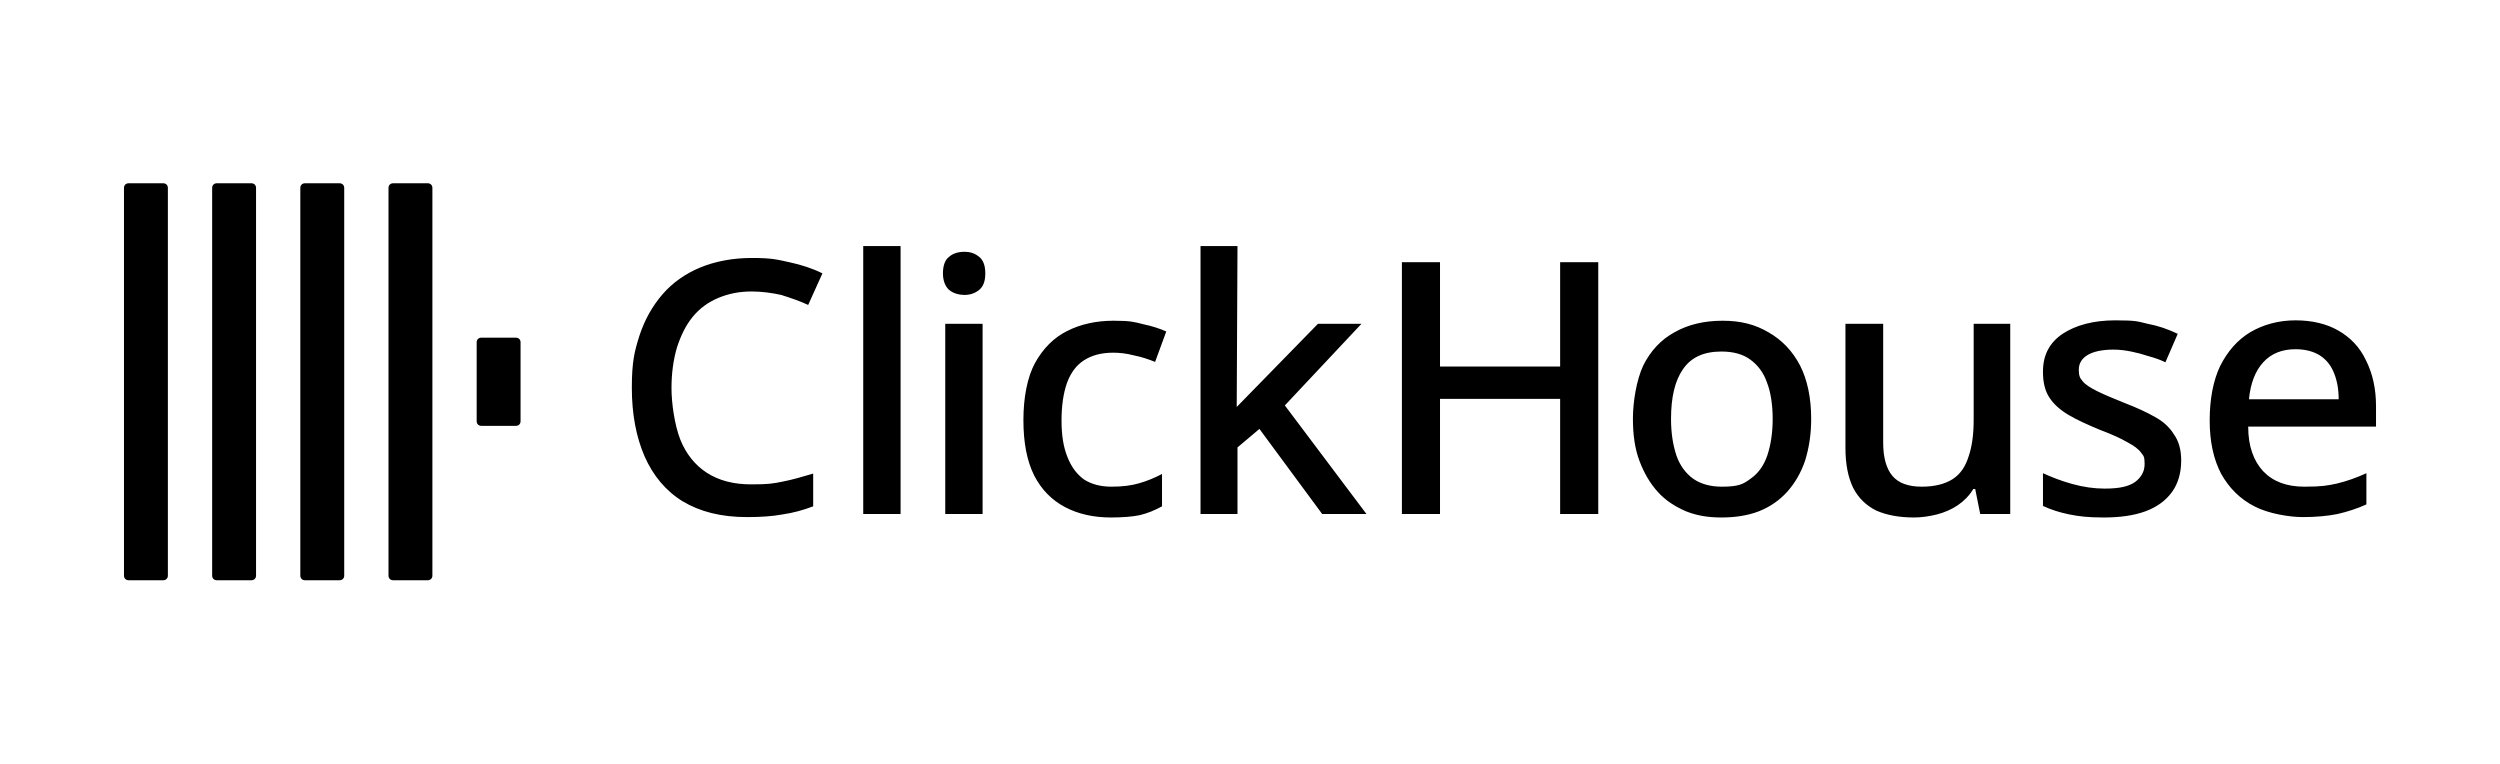
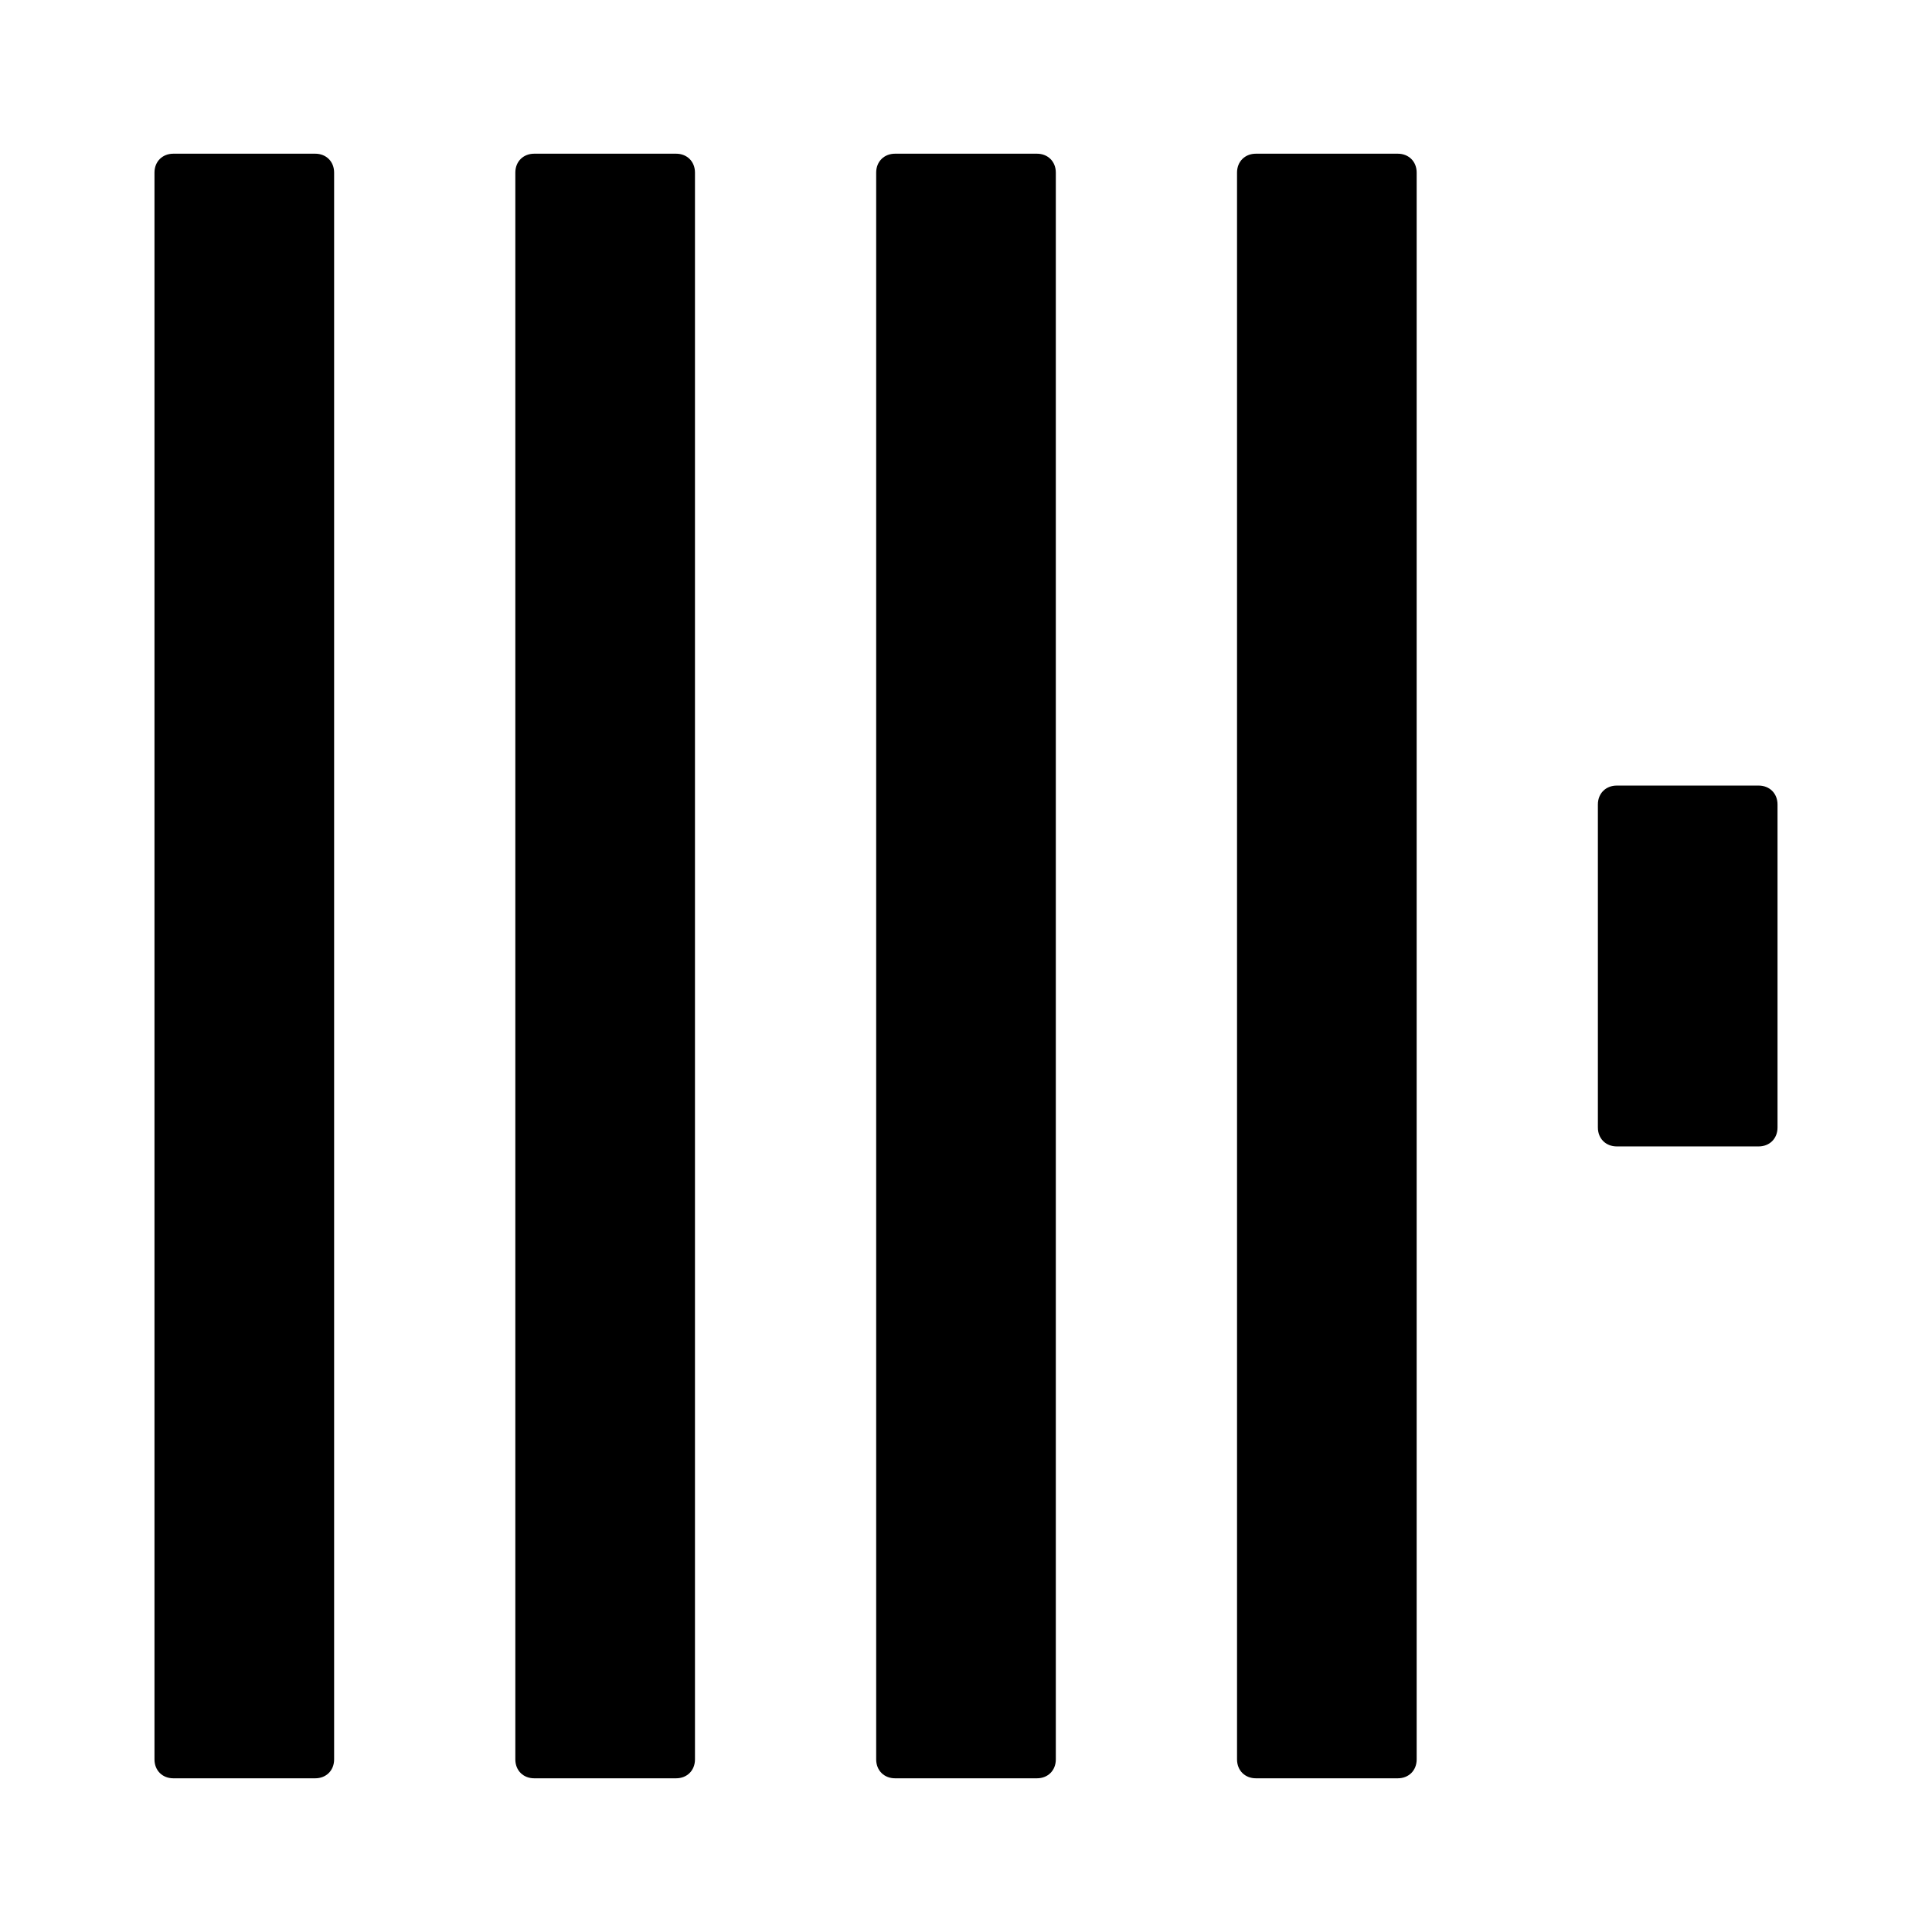
- <svg xmlns="http://www.w3.org/2000/svg" id="Layer_1" viewBox="0 0 649.3 198.3">
-   <defs>
-     <style>.st0{fill:currentColor}</style>
-   </defs>
-   <path d="M32.2 48.8c0-.7.5-1.2 1.2-1.2h9c.7 0 1.2.5 1.2 1.2v100.7c0 .7-.5 1.2-1.2 1.2h-9c-.7 0-1.2-.5-1.2-1.2zM55.1 48.8c0-.7.5-1.2 1.2-1.2h9c.7 0 1.2.5 1.2 1.2v100.7c0 .7-.5 1.2-1.2 1.2h-9c-.7 0-1.2-.5-1.2-1.2zM78 48.8c0-.7.5-1.2 1.2-1.2h9c.7 0 1.2.5 1.2 1.2v100.7c0 .7-.5 1.2-1.2 1.2h-9c-.7 0-1.2-.5-1.2-1.2zM100.9 48.8c0-.7.5-1.2 1.2-1.2h9c.7 0 1.2.5 1.2 1.2v100.7c0 .7-.5 1.2-1.2 1.2h-9c-.7 0-1.2-.5-1.2-1.2zM123.8 88.9c0-.7.5-1.2 1.2-1.2h9c.7 0 1.2.5 1.2 1.2v20.5c0 .7-.5 1.2-1.2 1.2h-9c-.7 0-1.2-.5-1.2-1.2zM195.2 75.7c-3.2 0-6.1.6-8.7 1.7s-4.8 2.7-6.6 4.9-3.1 4.9-4.1 8c-.9 3.1-1.4 6.6-1.4 10.5s.8 9.6 2.3 13.4c1.5 3.7 3.8 6.6 6.9 8.6s6.9 3 11.5 3 5.5-.2 8.1-.7 5.3-1.3 8-2.1v8.5c-2.6 1-5.2 1.7-7.9 2.1-2.7.5-5.8.7-9.3.7-6.7 0-12.2-1.4-16.7-4.1-4.4-2.7-7.7-6.7-9.9-11.7-2.2-5.1-3.3-11-3.3-17.8s.7-9.5 2-13.6c1.4-4.2 3.4-7.7 6-10.7s5.9-5.3 9.7-6.9c3.9-1.6 8.4-2.5 13.5-2.5s6.5.4 9.7 1.1 6 1.6 8.6 2.9l-3.7 8.2c-2.1-1-4.5-1.8-7-2.6-2.3-.5-4.9-.9-7.7-.9M233.9 133.5h-9.7V63.9h9.7zM255.2 84.1v49.4h-9.7V84.1zm-4.7-18.7c1.5 0 2.7.4 3.8 1.3s1.6 2.3 1.6 4.3-.5 3.4-1.6 4.3-2.4 1.3-3.8 1.3-2.9-.4-4-1.3c-1-.9-1.6-2.4-1.6-4.3s.5-3.5 1.6-4.3c1-.9 2.4-1.3 4-1.3M288.5 134.4c-4.5 0-8.5-.9-11.9-2.7s-6.1-4.5-8-8.2c-1.9-3.8-2.8-8.6-2.8-14.4s1-11.1 3-14.8c2.1-3.8 4.9-6.6 8.3-8.3 3.5-1.8 7.6-2.7 12.1-2.7s5.3.3 7.7.9c2.4.5 4.5 1.2 6 1.9L300 94c-1.7-.7-3.5-1.3-5.5-1.7-1.9-.5-3.7-.7-5.4-.7-3.1 0-5.6.7-7.6 2s-3.4 3.2-4.4 5.9c-.9 2.6-1.4 5.8-1.4 9.7s.5 6.9 1.5 9.4c1 2.6 2.4 4.5 4.3 5.9 2 1.3 4.4 1.9 7.2 1.9s5.2-.3 7.2-.9c2.1-.6 4-1.4 5.9-2.4v8.4c-1.8 1-3.7 1.8-5.8 2.3-1.9.4-4.5.6-7.5.6M321.2 105.7c.7-.7 21.1-21.6 21.1-21.6h11.3l-19.9 21.2 21.2 28.2h-11.5l-16.3-22.1-5.7 4.8v17.3h-9.6V63.9h9.6zM415.1 133.5h-9.9v-29.9H374v29.9h-9.9V68.1h9.9v27.1h31.2V68.1h9.9zM470.4 108.8c0 4.1-.6 7.7-1.6 10.9-1.1 3.2-2.7 5.9-4.7 8.1s-4.5 3.9-7.3 5c-2.9 1.1-6.1 1.6-9.7 1.6s-6.4-.5-9.2-1.6c-2.8-1.2-5.3-2.8-7.3-5s-3.6-4.9-4.8-8.1-1.7-6.8-1.7-11 .9-10 2.7-13.8c1.9-3.8 4.6-6.7 8.1-8.6 3.5-2 7.7-3 12.5-3s8.5 1 11.9 3c3.5 2 6.2 4.8 8.2 8.6 1.9 3.7 2.9 8.4 2.9 13.9m-36.4 0c0 3.7.5 6.8 1.4 9.5.9 2.6 2.4 4.6 4.3 6q3 2.1 7.5 2.1c4.5 0 5.6-.7 7.5-2.1 2-1.4 3.4-3.4 4.3-6 .9-2.7 1.4-5.9 1.4-9.5s-.5-7-1.5-9.5c-.9-2.6-2.4-4.5-4.3-5.9s-4.4-2.1-7.5-2.1c-4.6 0-7.9 1.5-10 4.6-2.1 3-3.1 7.3-3.1 12.9M522.1 84.1v49.4h-7.8L513 127h-.5c-1 1.7-2.4 3.1-4 4.2s-3.5 1.9-5.4 2.4c-2 .5-4 .8-6 .8-3.8 0-7.1-.6-9.8-1.8-2.6-1.3-4.6-3.2-6-5.9-1.3-2.7-2-6.1-2-10.3V84.1h9.8V115c0 3.8.8 6.7 2.4 8.6s4.2 2.8 7.6 2.8 6.1-.7 8.1-2 3.3-3.3 4.1-5.9c.9-2.6 1.3-5.8 1.3-9.4v-25zM566.5 119.6c0 3.2-.8 6-2.4 8.2s-3.9 3.9-6.9 5-6.6 1.6-10.8 1.6-6.5-.3-9-.8c-2.4-.5-4.7-1.2-6.8-2.2v-8.5c2.2 1 4.7 2 7.6 2.8q4.35 1.2 8.4 1.2c4.05 0 6.3-.6 7.9-1.7 1.6-1.2 2.5-2.7 2.5-4.7s-.3-2.1-.9-2.9c-.6-.9-1.8-1.8-3.5-2.7-1.7-1-4.1-2.1-7.3-3.3-3.1-1.3-5.8-2.5-8-3.8s-3.9-2.8-5-4.5c-1.2-1.8-1.7-4-1.7-6.8 0-4.3 1.7-7.5 5.1-9.8 3.5-2.3 8.1-3.5 13.7-3.5s5.8.3 8.4.9c2.7.5 5.3 1.4 7.8 2.6l-3.2 7.4c-1.4-.7-2.9-1.2-4.4-1.6q-2.25-.75-4.5-1.2c-1.5-.3-3-.5-4.6-.5-2.9 0-5.2.5-6.7 1.4s-2.3 2.2-2.3 3.8.3 2.2 1 3c.7.9 2 1.7 3.8 2.6s4.2 1.9 7.2 3.1q4.65 1.8 7.8 3.6c2.2 1.2 3.8 2.7 4.9 4.5 1.3 1.8 1.9 4.1 1.9 6.8M596.2 83.2c4.3 0 8.1.9 11.2 2.7s5.5 4.3 7.1 7.7c1.7 3.4 2.6 7.3 2.6 11.9v5.3h-33.2c0 5.1 1.4 8.9 3.9 11.6 2.6 2.7 6.1 4 10.7 4s6-.3 8.4-.8c2.5-.6 5.1-1.5 7.7-2.7v8.1c-2.4 1.1-4.9 1.9-7.5 2.5-2.5.5-5.5.8-9 .8s-9-.9-12.6-2.8c-3.7-1.9-6.5-4.7-8.6-8.4-2-3.8-3-8.4-3-13.9s.9-10.3 2.7-14.1c1.9-3.8 4.5-6.8 7.8-8.8 3.4-2 7.4-3.1 11.8-3.1m0 7.5c-3.5 0-6.3 1.1-8.4 3.4s-3.3 5.5-3.7 9.6h23.3c0-2.6-.4-4.8-1.2-6.8s-2-3.5-3.7-4.6c-1.6-1-3.7-1.6-6.3-1.6" class="st0" />
+ <svg xmlns="http://www.w3.org/2000/svg" width="400" height="400" viewBox="0 0 400 400">
+   <path d="M31.984 35.735c0-2.283 1.63-3.914 3.915-3.914H65.26c2.283 0 3.915 1.63 3.915 3.914v328.53c0 2.283-1.632 3.914-3.915 3.914H35.899c-2.284 0-3.915-1.63-3.915-3.914zm74.71 0c0-2.283 1.631-3.914 3.915-3.914h29.362c2.284 0 3.915 1.63 3.915 3.914v328.53c0 2.283-1.631 3.914-3.915 3.914h-29.362c-2.284 0-3.915-1.63-3.915-3.914zm74.71 0c0-2.283 1.631-3.914 3.915-3.914h29.362c2.284 0 3.915 1.63 3.915 3.914v328.53c0 2.283-1.631 3.914-3.915 3.914h-29.362c-2.284 0-3.915-1.63-3.915-3.914zm74.71 0c0-2.283 1.631-3.914 3.915-3.914h29.362c2.284 0 3.915 1.63 3.915 3.914v328.53c0 2.283-1.631 3.914-3.915 3.914H260.03c-2.284 0-3.915-1.63-3.915-3.914zm74.71 130.825c0-2.284 1.632-3.915 3.915-3.915h29.362c2.284 0 3.915 1.631 3.915 3.915v66.88c0 2.284-1.63 3.915-3.915 3.915H334.74c-2.283 0-3.915-1.631-3.915-3.915z" style="fill:currentColor;stroke-width:3.262" />
</svg>
